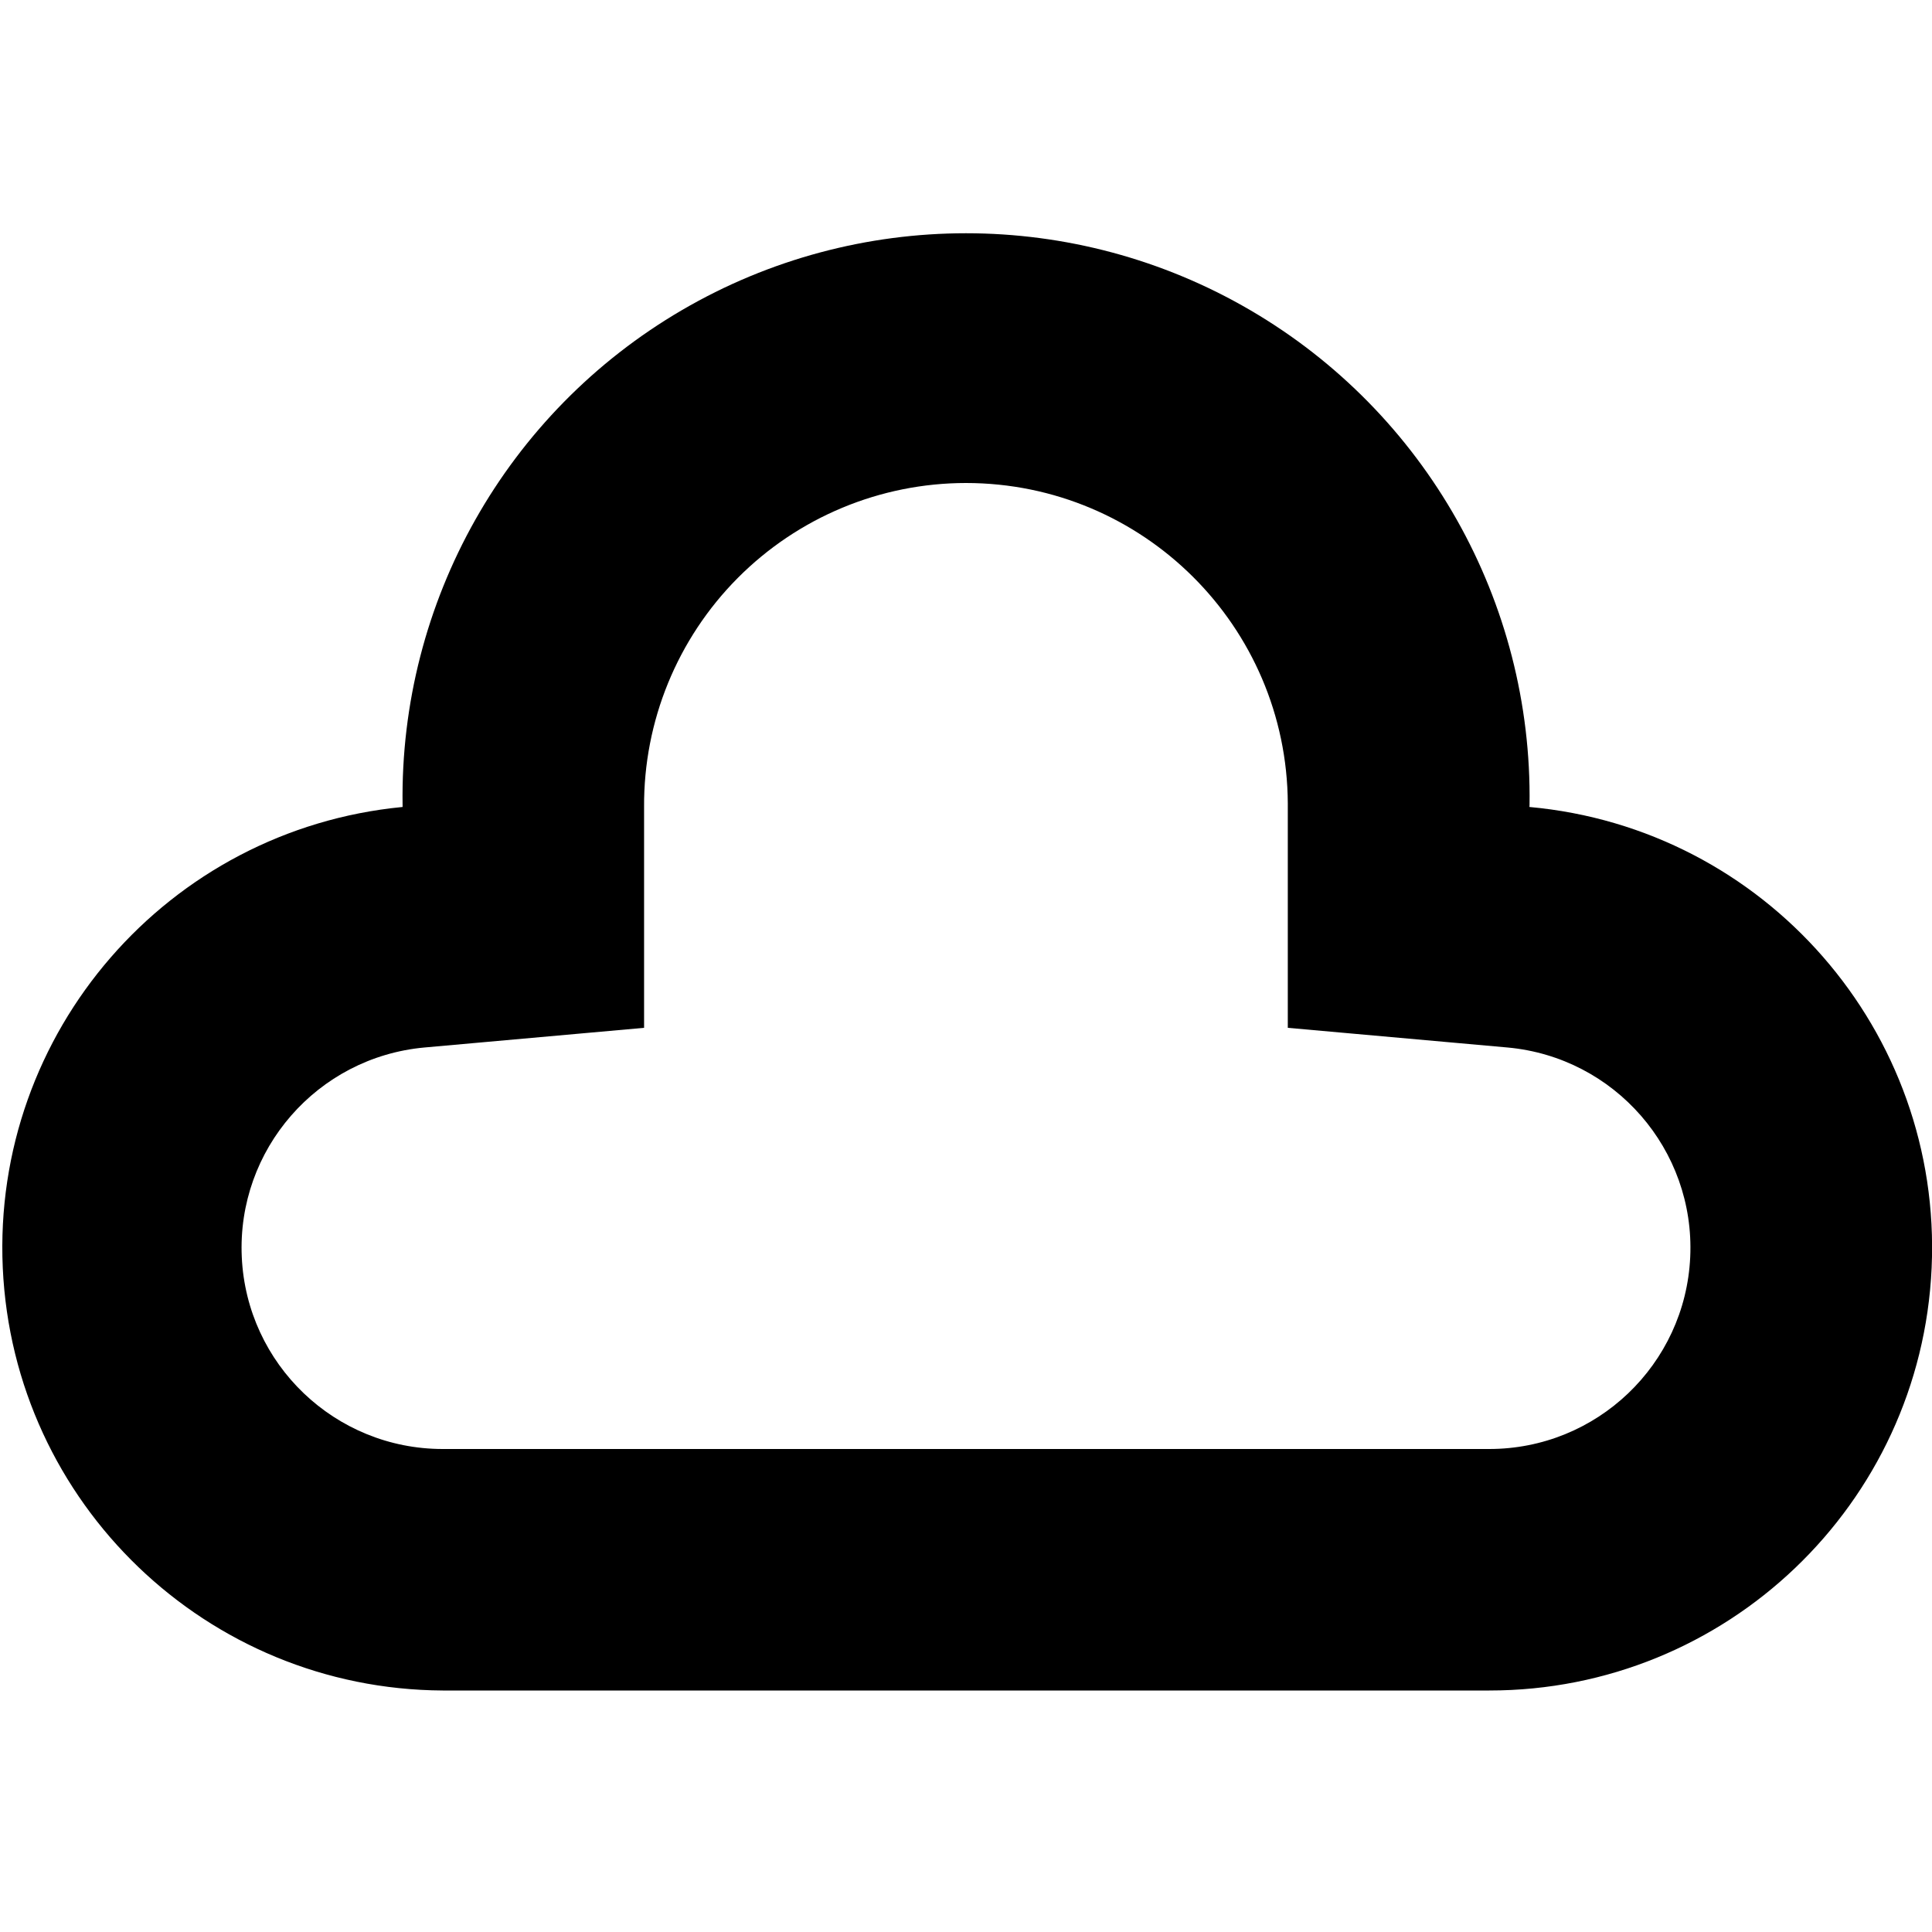
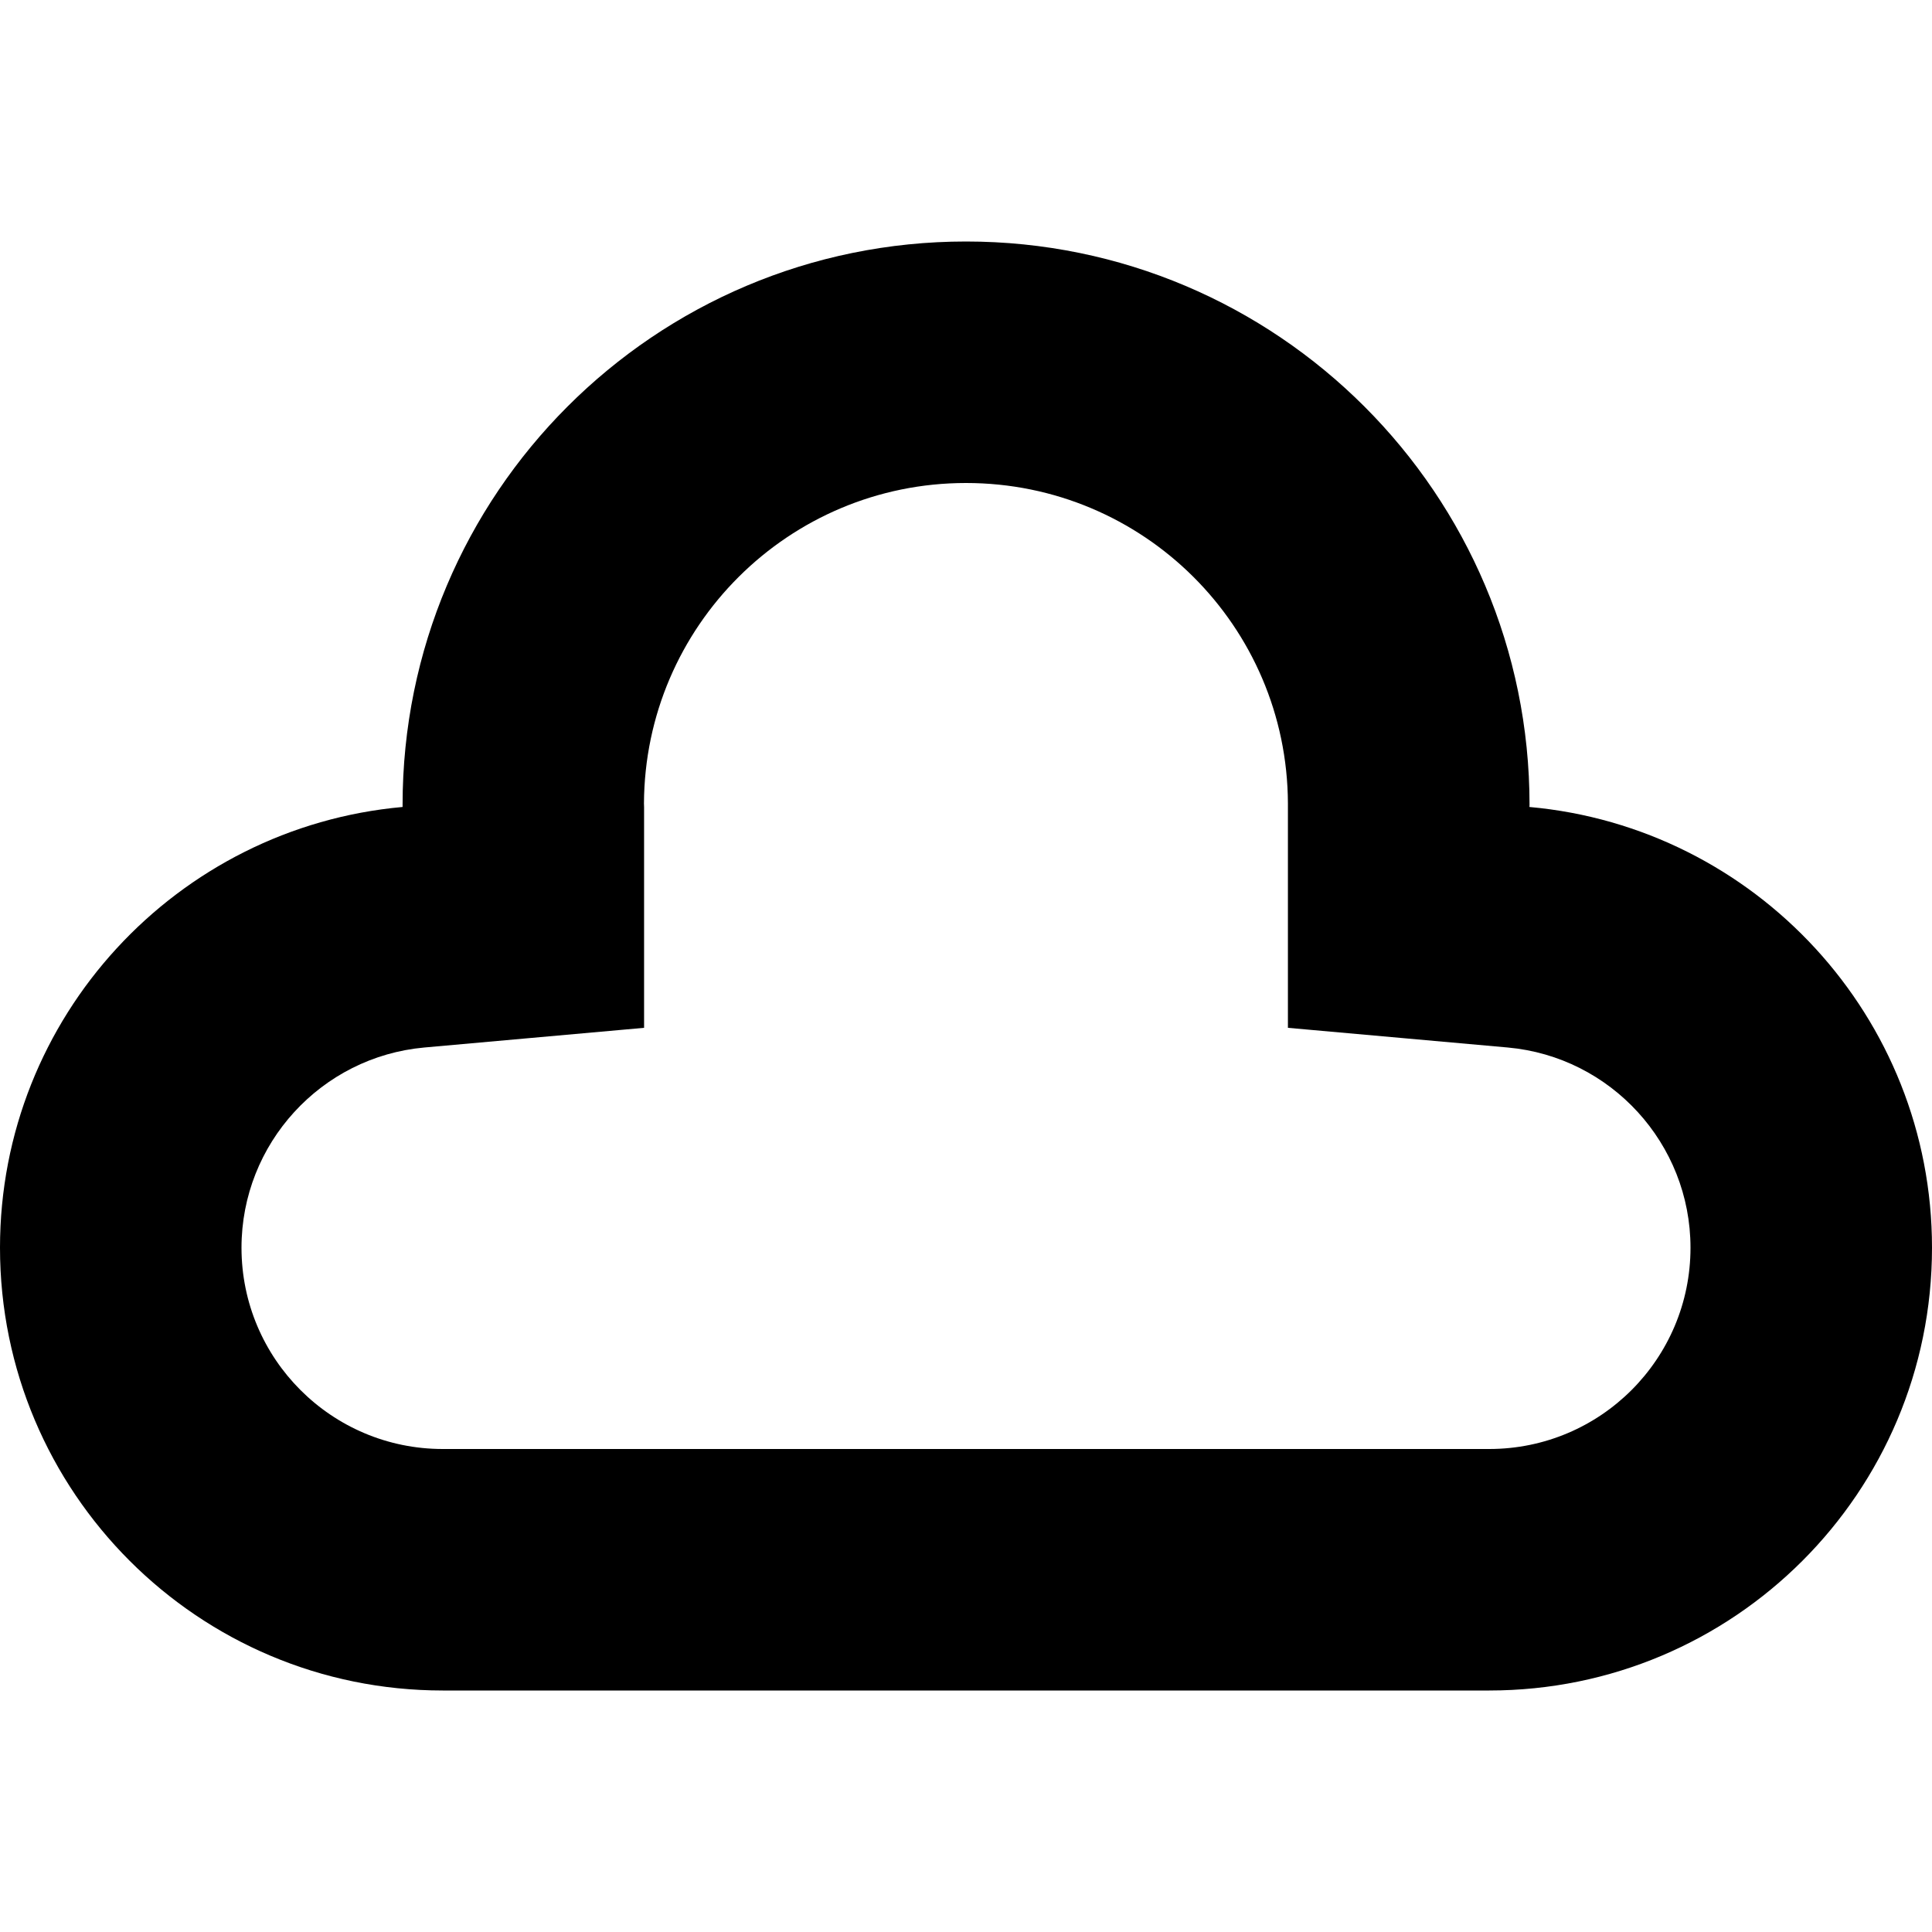
<svg xmlns="http://www.w3.org/2000/svg" width="16" height="16" viewBox="0 0 16 16">
-   <path fill="#000" fill-rule="evenodd" d="M8 4a2.667 2.667 0 0 0-2.666 2.683v1.829l-1.82.163A1.666 1.666 0 0 0 3.666 12h8.666a1.666 1.666 0 0 0 .154-3.325l-1.821-.163V6.683v-.03A2.667 2.667 0 0 0 8 4zm4.666 2.683A3.666 3.666 0 0 1 12.333 14H3.667a3.667 3.667 0 0 1-.333-7.317v-.016a4.667 4.667 0 1 1 9.333 0l-.001.016z" />
+   <g fill="none" fill-rule="evenodd">
+     <path fill="#000" d="M9 4C7.531 4 6.34 5.187 6.333 6.654l.001.03v1.828l-1.82.163C3.66 8.752 3 9.471 3 10.333 3 11.253 3.746 12 4.667 12h8.666c.921 0 1.667-.746 1.667-1.667 0-.862-.66-1.581-1.513-1.658l-1.821-.163V6.683v-.03C11.66 5.185 10.469 4 9 4zm4.666 2.683C15.535 6.851 17 8.421 17 10.333 17 12.36 15.359 14 13.333 14H4.667C2.642 14 1 12.359 1 10.333c0-1.912 1.465-3.482 3.334-3.65v-.016C4.333 4.089 6.422 2 9 2c2.577 0 4.667 2.09 4.667 4.667l-.001.016z" transform="translate(-1)" />
+   </g>
</svg>
